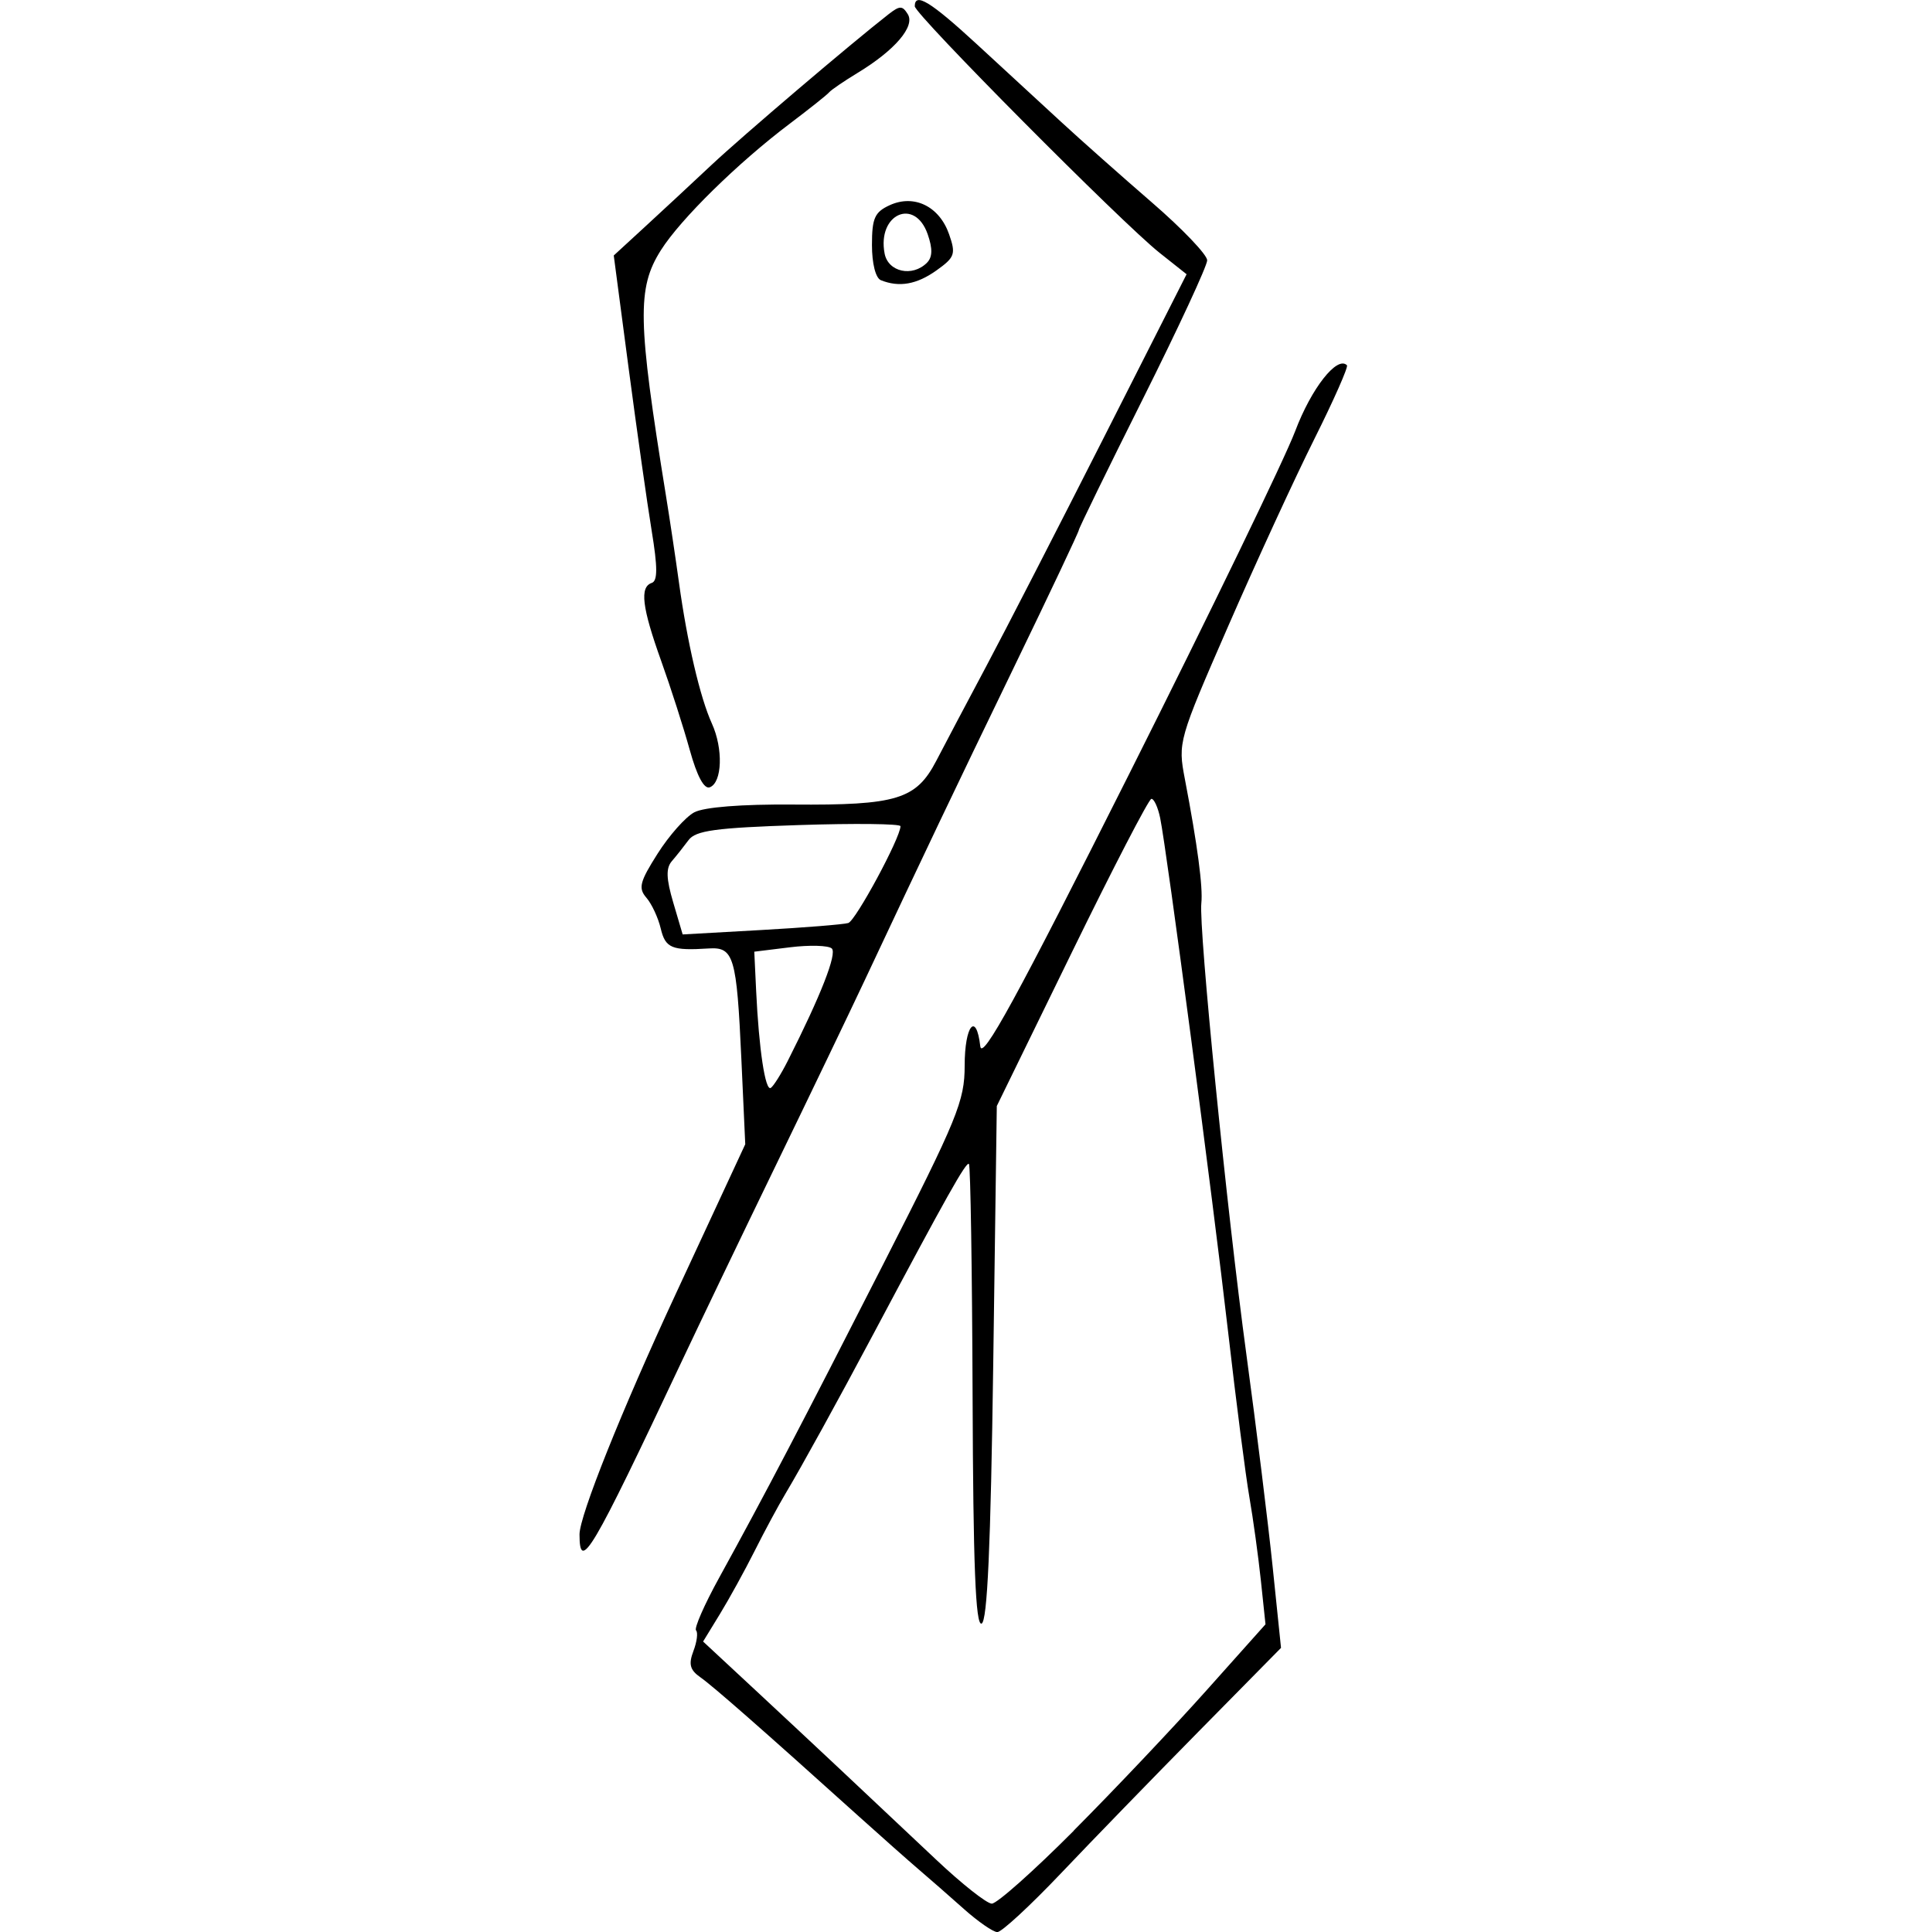
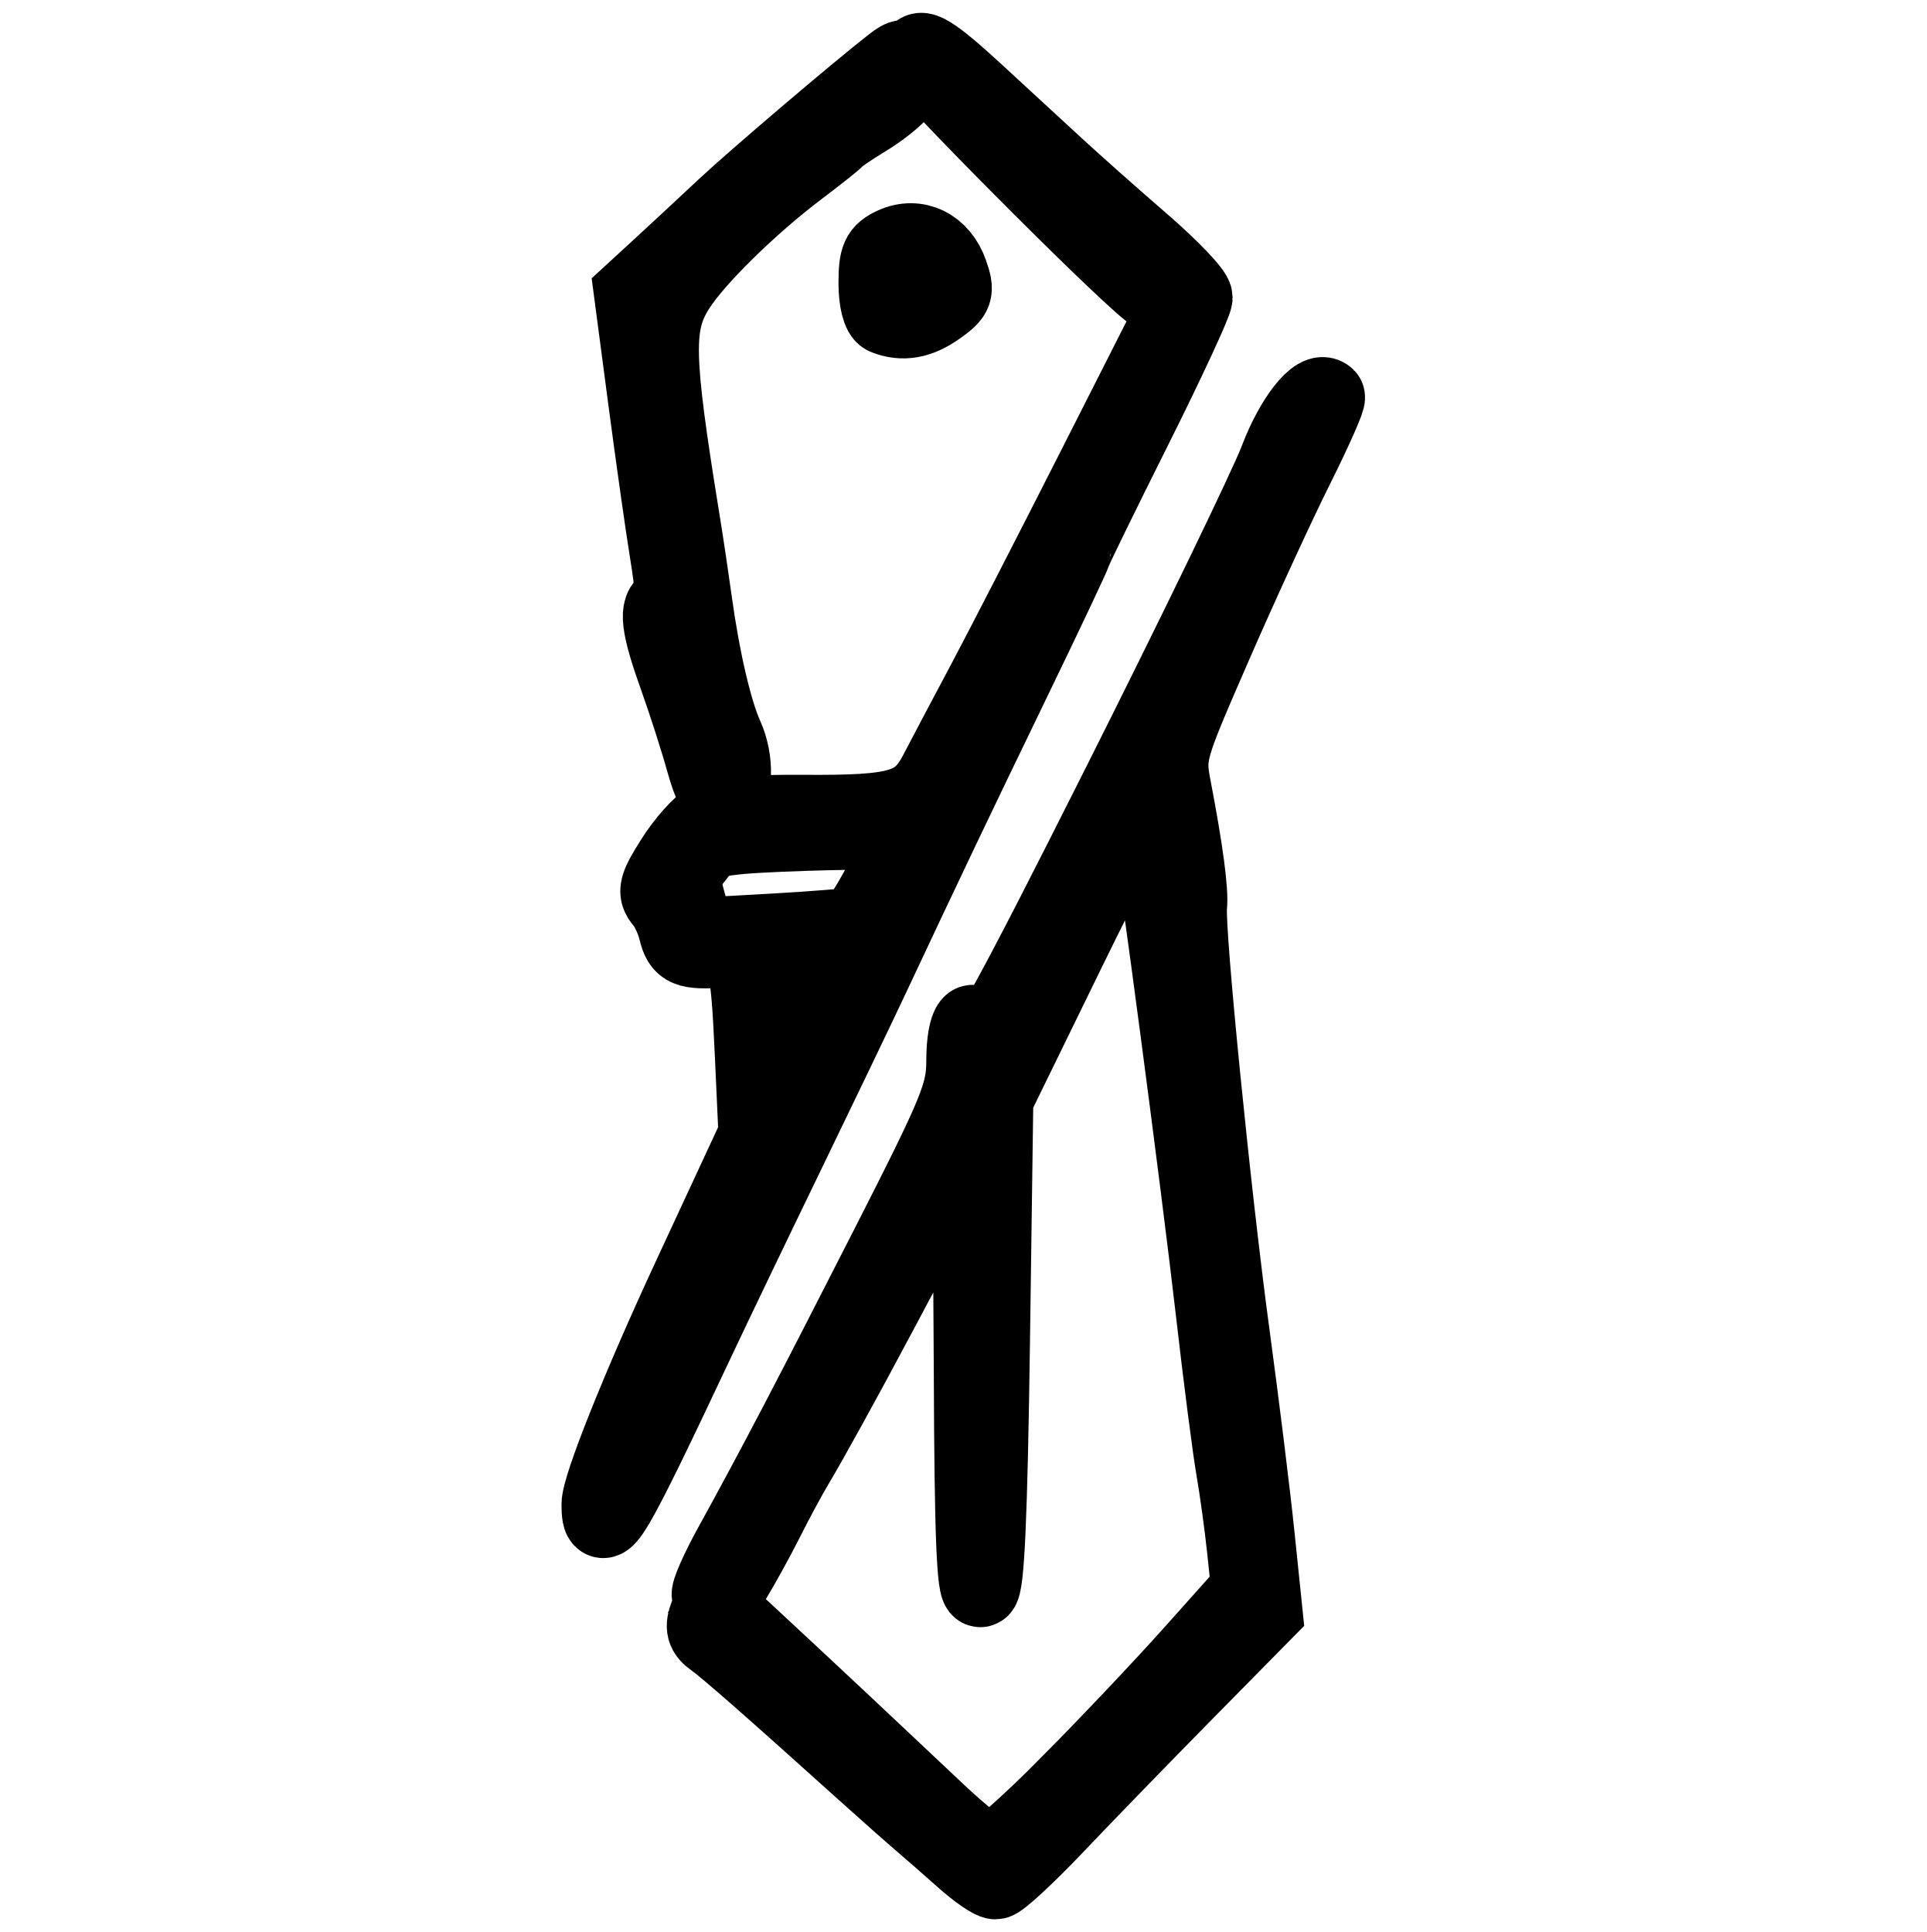
- <svg xmlns="http://www.w3.org/2000/svg" width="71.472mm" height="71.682mm" version="1.1" viewBox="0 0 28.472 71.682">
-   <g transform="translate(-92.289 -92.906)">
-     <path d="m106.54 163.73c-0.527-0.47-1.275-1.124-1.661-1.454-0.386-0.33-1.394-1.223-2.239-1.984-3.582-3.228-5.407-4.83-5.872-5.155-0.386-0.271-0.443-0.484-0.257-0.973 0.131-0.344 0.175-0.689 0.098-0.766-0.077-0.077 0.306-0.953 0.852-1.945 1.74-3.166 3.029-5.63 6.107-11.672 2.742-5.383 3.005-6.024 3.005-7.342 0-1.485 0.428-2.015 0.579-0.716 0.065 0.559 1.35-1.791 5.533-10.12 2.997-5.966 5.764-11.682 6.149-12.702 0.601-1.592 1.556-2.806 1.919-2.443 0.058 0.058-0.485 1.287-1.206 2.73-0.722 1.444-2.158 4.563-3.191 6.933-1.856 4.256-1.876 4.325-1.615 5.689 0.467 2.441 0.675 4.012 0.611 4.608-0.1 0.931 0.946 11.413 1.672 16.749 0.366 2.692 0.805 6.241 0.975 7.887l0.309 2.992-3.047 3.093c-1.676 1.701-3.98 4.075-5.12 5.276-1.14 1.2-2.201 2.18-2.357 2.177-0.156-3e-3 -0.715-0.39-1.242-0.86zm4.079-2.905c1.486-1.492 3.694-3.825 4.907-5.183l2.206-2.47-0.172-1.63c-0.095-0.896-0.286-2.285-0.425-3.085-0.139-0.8-0.492-3.539-0.784-6.085-0.572-4.997-2.281-17.928-2.526-19.116-0.083-0.4-0.23-0.72-0.327-0.71-0.098 0.01-1.428 2.578-2.955 5.707l-2.778 5.689-0.132 9.552c-0.095 6.82-0.219 9.58-0.434 9.652-0.222 0.074-0.31-2.164-0.332-8.424-0.017-4.689-0.078-8.572-0.136-8.631-0.099-0.099-0.829 1.202-3.53 6.283-1.336 2.513-2.667 4.931-3.277 5.953-0.261 0.437-0.774 1.389-1.139 2.117-0.366 0.728-0.946 1.783-1.29 2.345l-0.625 1.022 1.877 1.745c2.072 1.927 4.159 3.885 6.771 6.351 0.946 0.893 1.873 1.626 2.061 1.629 0.188 3e-3 1.557-1.215 3.043-2.707zm-18.333-10.99c0-0.691 1.561-4.593 3.569-8.919 0.405-0.873 1.151-2.481 1.658-3.572l0.921-1.984-0.145-3.175c-0.173-3.786-0.28-4.149-1.208-4.089-1.372 0.088-1.609-0.01-1.782-0.739-0.095-0.4-0.334-0.914-0.532-1.143-0.308-0.356-0.248-0.59 0.415-1.635 0.425-0.671 1.037-1.361 1.359-1.533 0.363-0.194 1.752-0.304 3.656-0.289 3.865 0.03 4.579-0.189 5.328-1.632 0.317-0.611 1.147-2.182 1.845-3.492 0.698-1.31 2.656-5.12 4.352-8.467l3.083-6.085-1.001-0.794c-1.393-1.104-9.082-8.849-9.082-9.148 0-0.532 0.586-0.174 2.304 1.409 0.987 0.909 2.39 2.203 3.119 2.875 0.728 0.672 2.247 2.02 3.374 2.995 1.128 0.975 2.05 1.941 2.05 2.146 0 0.205-1.072 2.515-2.381 5.133-1.31 2.618-2.381 4.813-2.381 4.877 0 0.064-1.085 2.36-2.412 5.101-2.286 4.725-3.218 6.681-5.529 11.6-0.547 1.164-2.033 4.26-3.303 6.879-1.27 2.619-2.841 5.894-3.492 7.276-3.338 7.089-3.785 7.846-3.785 6.405zm7.722-17.562c1.232-2.436 1.84-3.991 1.635-4.177-0.126-0.113-0.824-0.133-1.551-0.043l-1.323 0.163 0.069 1.455c0.103 2.167 0.339 3.729 0.543 3.599 0.1-0.064 0.382-0.512 0.627-0.997zm2.247-5.121c0.276-0.085 1.937-3.166 1.937-3.592 0-0.091-1.697-0.11-3.77-0.042-3.094 0.102-3.828 0.202-4.092 0.559-0.177 0.239-0.456 0.591-0.62 0.781-0.222 0.258-0.209 0.648 0.052 1.532l0.35 1.186 2.916-0.164c1.604-0.09 3.056-0.207 3.228-0.26zm-5.88-6.421c-0.23-0.831-0.708-2.322-1.063-3.312-0.709-1.981-0.8-2.733-0.347-2.885 0.221-0.074 0.221-0.575-0.003-1.94-0.166-1.012-0.55-3.724-0.854-6.025l-0.552-4.184 1.151-1.058c0.633-0.582 1.746-1.616 2.473-2.299 1.155-1.083 5.178-4.508 6.569-5.593 0.417-0.325 0.515-0.325 0.715-8.94e-4 0.278 0.45-0.48 1.337-1.856 2.172-0.512 0.311-0.99 0.637-1.063 0.726-0.073 0.089-0.728 0.61-1.455 1.159-1.927 1.453-4.058 3.545-4.788 4.702-0.887 1.406-0.862 2.607 0.188 9.088 0.142 0.873 0.359 2.328 0.484 3.232 0.305 2.22 0.784 4.274 1.221 5.235 0.426 0.937 0.385 2.191-0.076 2.368-0.21 0.081-0.475-0.412-0.744-1.386zm7.09-17.429c-0.195-0.079-0.331-0.616-0.331-1.308 0-0.996 0.101-1.22 0.661-1.476 0.906-0.413 1.839 0.044 2.2 1.079 0.257 0.736 0.215 0.855-0.471 1.344-0.731 0.52-1.381 0.634-2.06 0.361zm1.709-0.648c0.206-0.206 0.214-0.522 0.027-1.058-0.479-1.374-1.877-0.748-1.598 0.716 0.131 0.687 1.03 0.883 1.571 0.343z" fill="#000" />
+ <svg xmlns="http://www.w3.org/2000/svg" width="71.472" height="71.682" version="1.1" viewBox="0 0 28.472 75.682">
+   <g transform="translate(-92.289 -90.906)">
+     <path style="stroke:#000000;stroke-opacity:1;stroke-width:3;stroke-miterlimit:4;stroke-dasharray:none" d="m106.54 163.73c-0.527-0.47-1.275-1.124-1.661-1.454-0.386-0.33-1.394-1.223-2.239-1.984-3.582-3.228-5.407-4.83-5.872-5.155-0.386-0.271-0.443-0.484-0.257-0.973 0.131-0.344 0.175-0.689 0.098-0.766-0.077-0.077 0.306-0.953 0.852-1.945 1.74-3.166 3.029-5.63 6.107-11.672 2.742-5.383 3.005-6.024 3.005-7.342 0-1.485 0.428-2.015 0.579-0.716 0.065 0.559 1.35-1.791 5.533-10.12 2.997-5.966 5.764-11.682 6.149-12.702 0.601-1.592 1.556-2.806 1.919-2.443 0.058 0.058-0.485 1.287-1.206 2.73-0.722 1.444-2.158 4.563-3.191 6.933-1.856 4.256-1.876 4.325-1.615 5.689 0.467 2.441 0.675 4.012 0.611 4.608-0.1 0.931 0.946 11.413 1.672 16.749 0.366 2.692 0.805 6.241 0.975 7.887l0.309 2.992-3.047 3.093c-1.676 1.701-3.98 4.075-5.12 5.276-1.14 1.2-2.201 2.18-2.357 2.177-0.156-3e-3 -0.715-0.39-1.242-0.86zm4.079-2.905c1.486-1.492 3.694-3.825 4.907-5.183l2.206-2.47-0.172-1.63c-0.095-0.896-0.286-2.285-0.425-3.085-0.139-0.8-0.492-3.539-0.784-6.085-0.572-4.997-2.281-17.928-2.526-19.116-0.083-0.4-0.23-0.72-0.327-0.71-0.098 0.01-1.428 2.578-2.955 5.707l-2.778 5.689-0.132 9.552c-0.095 6.82-0.219 9.58-0.434 9.652-0.222 0.074-0.31-2.164-0.332-8.424-0.017-4.689-0.078-8.572-0.136-8.631-0.099-0.099-0.829 1.202-3.53 6.283-1.336 2.513-2.667 4.931-3.277 5.953-0.261 0.437-0.774 1.389-1.139 2.117-0.366 0.728-0.946 1.783-1.29 2.345l-0.625 1.022 1.877 1.745c2.072 1.927 4.159 3.885 6.771 6.351 0.946 0.893 1.873 1.626 2.061 1.629 0.188 3e-3 1.557-1.215 3.043-2.707zm-18.333-10.99c0-0.691 1.561-4.593 3.569-8.919 0.405-0.873 1.151-2.481 1.658-3.572l0.921-1.984-0.145-3.175c-0.173-3.786-0.28-4.149-1.208-4.089-1.372 0.088-1.609-0.01-1.782-0.739-0.095-0.4-0.334-0.914-0.532-1.143-0.308-0.356-0.248-0.59 0.415-1.635 0.425-0.671 1.037-1.361 1.359-1.533 0.363-0.194 1.752-0.304 3.656-0.289 3.865 0.03 4.579-0.189 5.328-1.632 0.317-0.611 1.147-2.182 1.845-3.492 0.698-1.31 2.656-5.12 4.352-8.467l3.083-6.085-1.001-0.794c-1.393-1.104-9.082-8.849-9.082-9.148 0-0.532 0.586-0.174 2.304 1.409 0.987 0.909 2.39 2.203 3.119 2.875 0.728 0.672 2.247 2.02 3.374 2.995 1.128 0.975 2.05 1.941 2.05 2.146 0 0.205-1.072 2.515-2.381 5.133-1.31 2.618-2.381 4.813-2.381 4.877 0 0.064-1.085 2.36-2.412 5.101-2.286 4.725-3.218 6.681-5.529 11.6-0.547 1.164-2.033 4.26-3.303 6.879-1.27 2.619-2.841 5.894-3.492 7.276-3.338 7.089-3.785 7.846-3.785 6.405zm7.722-17.562c1.232-2.436 1.84-3.991 1.635-4.177-0.126-0.113-0.824-0.133-1.551-0.043l-1.323 0.163 0.069 1.455c0.103 2.167 0.339 3.729 0.543 3.599 0.1-0.064 0.382-0.512 0.627-0.997zm2.247-5.121c0.276-0.085 1.937-3.166 1.937-3.592 0-0.091-1.697-0.11-3.77-0.042-3.094 0.102-3.828 0.202-4.092 0.559-0.177 0.239-0.456 0.591-0.62 0.781-0.222 0.258-0.209 0.648 0.052 1.532l0.35 1.186 2.916-0.164c1.604-0.09 3.056-0.207 3.228-0.26zm-5.88-6.421c-0.23-0.831-0.708-2.322-1.063-3.312-0.709-1.981-0.8-2.733-0.347-2.885 0.221-0.074 0.221-0.575-0.003-1.94-0.166-1.012-0.55-3.724-0.854-6.025l-0.552-4.184 1.151-1.058c0.633-0.582 1.746-1.616 2.473-2.299 1.155-1.083 5.178-4.508 6.569-5.593 0.417-0.325 0.515-0.325 0.715-8.94e-4 0.278 0.45-0.48 1.337-1.856 2.172-0.512 0.311-0.99 0.637-1.063 0.726-0.073 0.089-0.728 0.61-1.455 1.159-1.927 1.453-4.058 3.545-4.788 4.702-0.887 1.406-0.862 2.607 0.188 9.088 0.142 0.873 0.359 2.328 0.484 3.232 0.305 2.22 0.784 4.274 1.221 5.235 0.426 0.937 0.385 2.191-0.076 2.368-0.21 0.081-0.475-0.412-0.744-1.386zm7.09-17.429c-0.195-0.079-0.331-0.616-0.331-1.308 0-0.996 0.101-1.22 0.661-1.476 0.906-0.413 1.839 0.044 2.2 1.079 0.257 0.736 0.215 0.855-0.471 1.344-0.731 0.52-1.381 0.634-2.06 0.361zm1.709-0.648c0.206-0.206 0.214-0.522 0.027-1.058-0.479-1.374-1.877-0.748-1.598 0.716 0.131 0.687 1.03 0.883 1.571 0.343z" fill="#000" />
  </g>
</svg>
